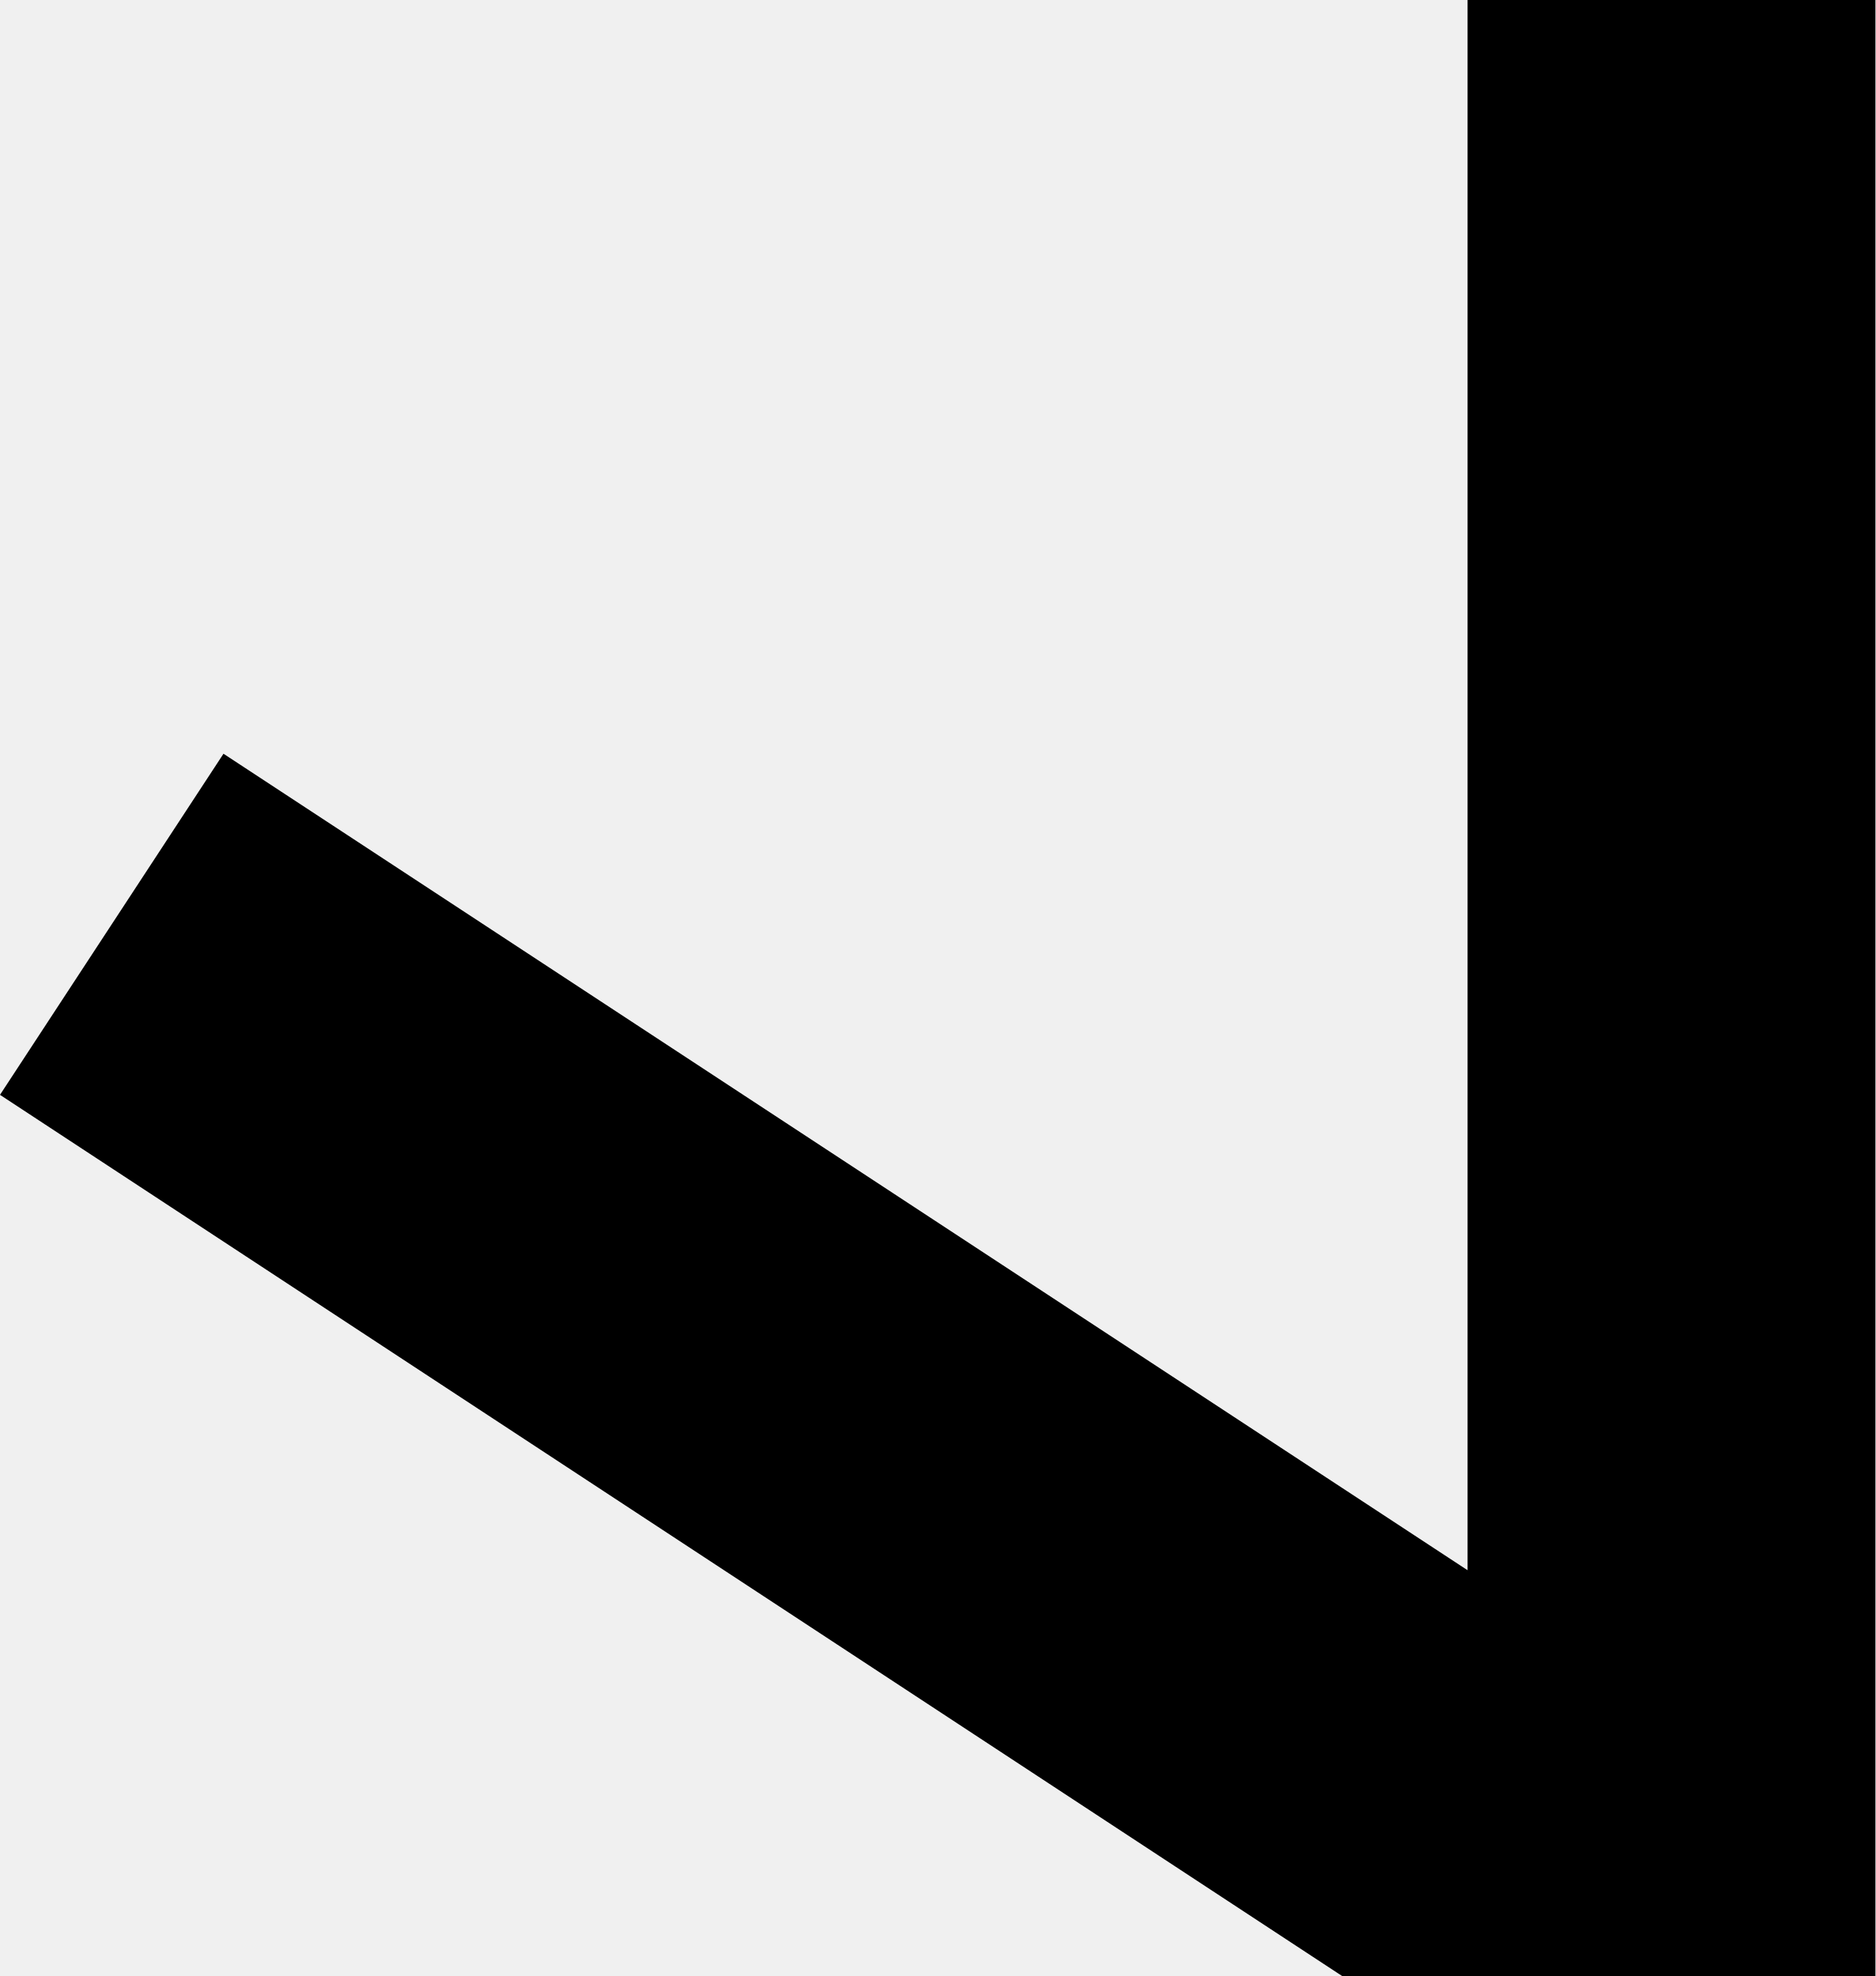
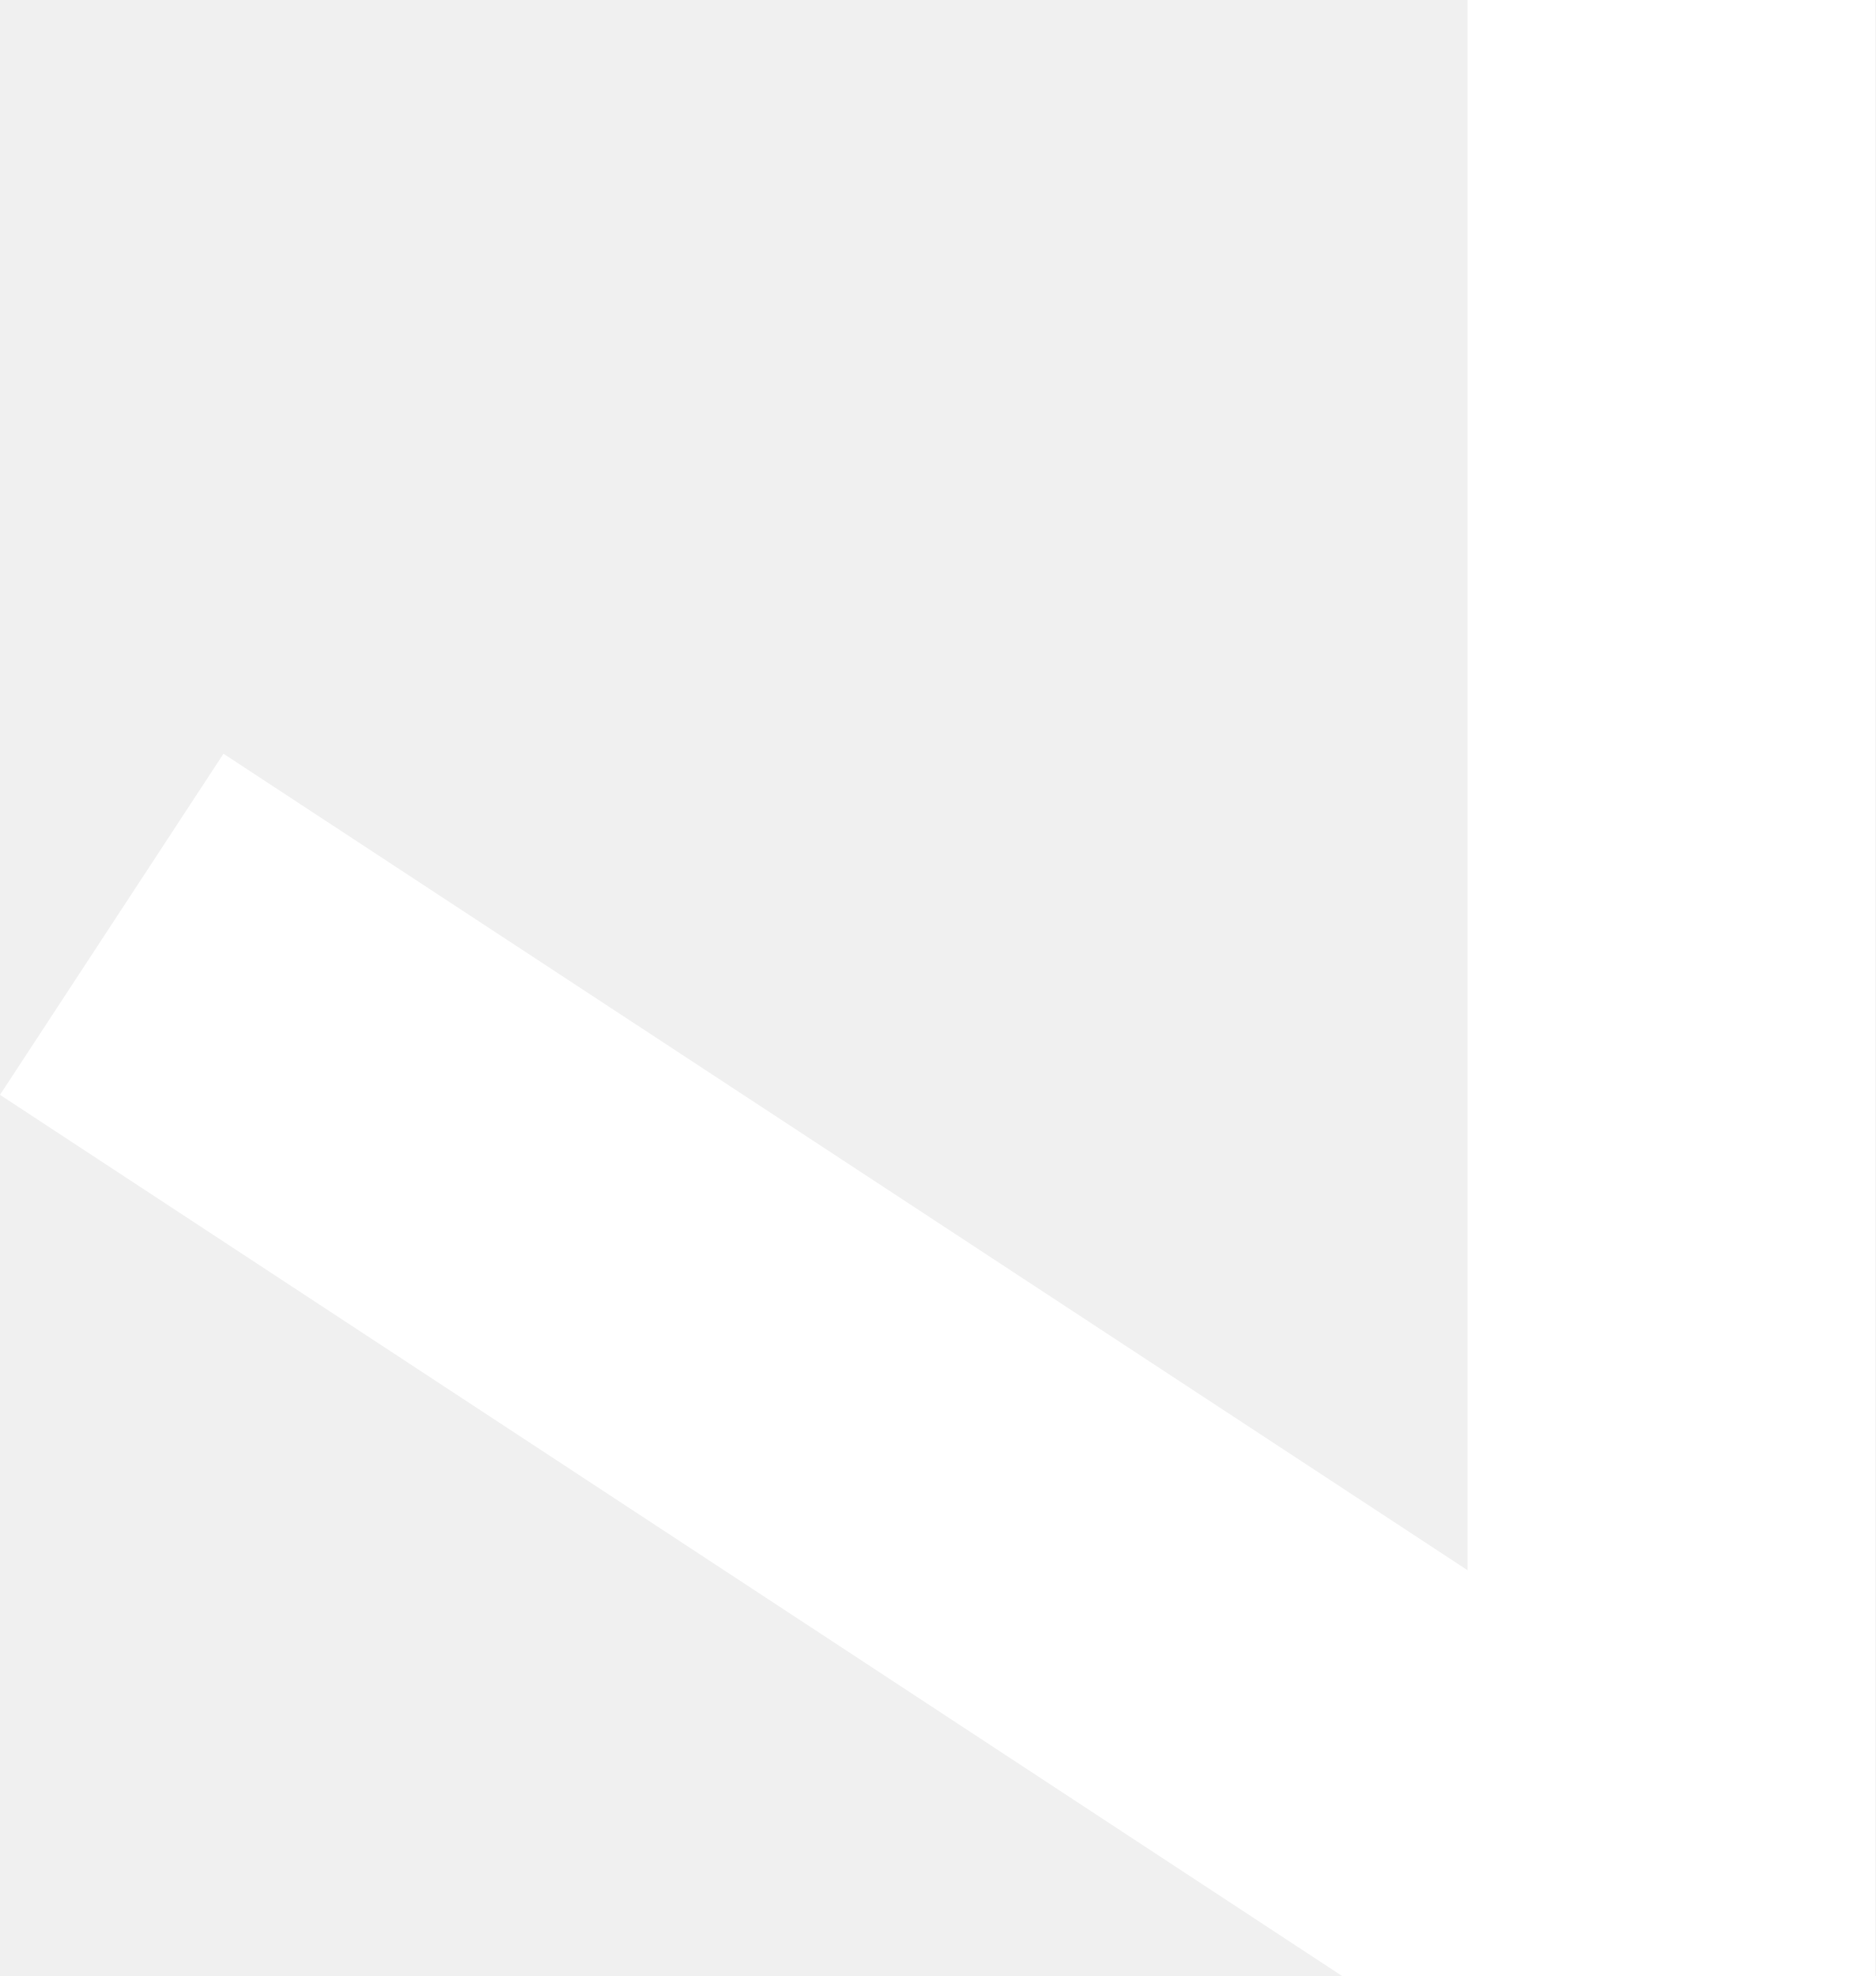
<svg xmlns="http://www.w3.org/2000/svg" width="142.335" height="149.999">
  <g transform="translate(-310.2124,580.1376) ">
-     <path d="     M 421.593,-580.138     L 421.593,-460.941     L 327.174,-522.921     L 310.212,-497.028     L 412.071,-430.138     L 421.593,-430.138     L 452.547,-430.138     L 452.547,-449.185     L 452.547,-580.138     L 421.593,-580.138 z    " style="     fill: #000000;     fill-opacity: 1;     stroke: none;     stroke-width: 6;     stroke-linecap: butt;     stroke-linejoin: round;     stroke-miterlimit: 4;     stroke-dasharray: none;     stroke-dashoffset: 3.6;     stroke-opacity: 1;    " />
+     <path d="     M 421.593,-580.138     L 421.593,-460.941     L 327.174,-522.921     L 310.212,-497.028     L 412.071,-430.138     L 421.593,-430.138     L 452.547,-430.138     L 452.547,-449.185     L 452.547,-580.138     L 421.593,-580.138 z    " style="     fill: #ffffff;     fill-opacity: 1;     stroke: none;     stroke-width: 6;     stroke-linecap: butt;     stroke-linejoin: round;     stroke-miterlimit: 4;     stroke-dasharray: none;     stroke-dashoffset: 3.6;     stroke-opacity: 1;    " />
  </g>
</svg>
